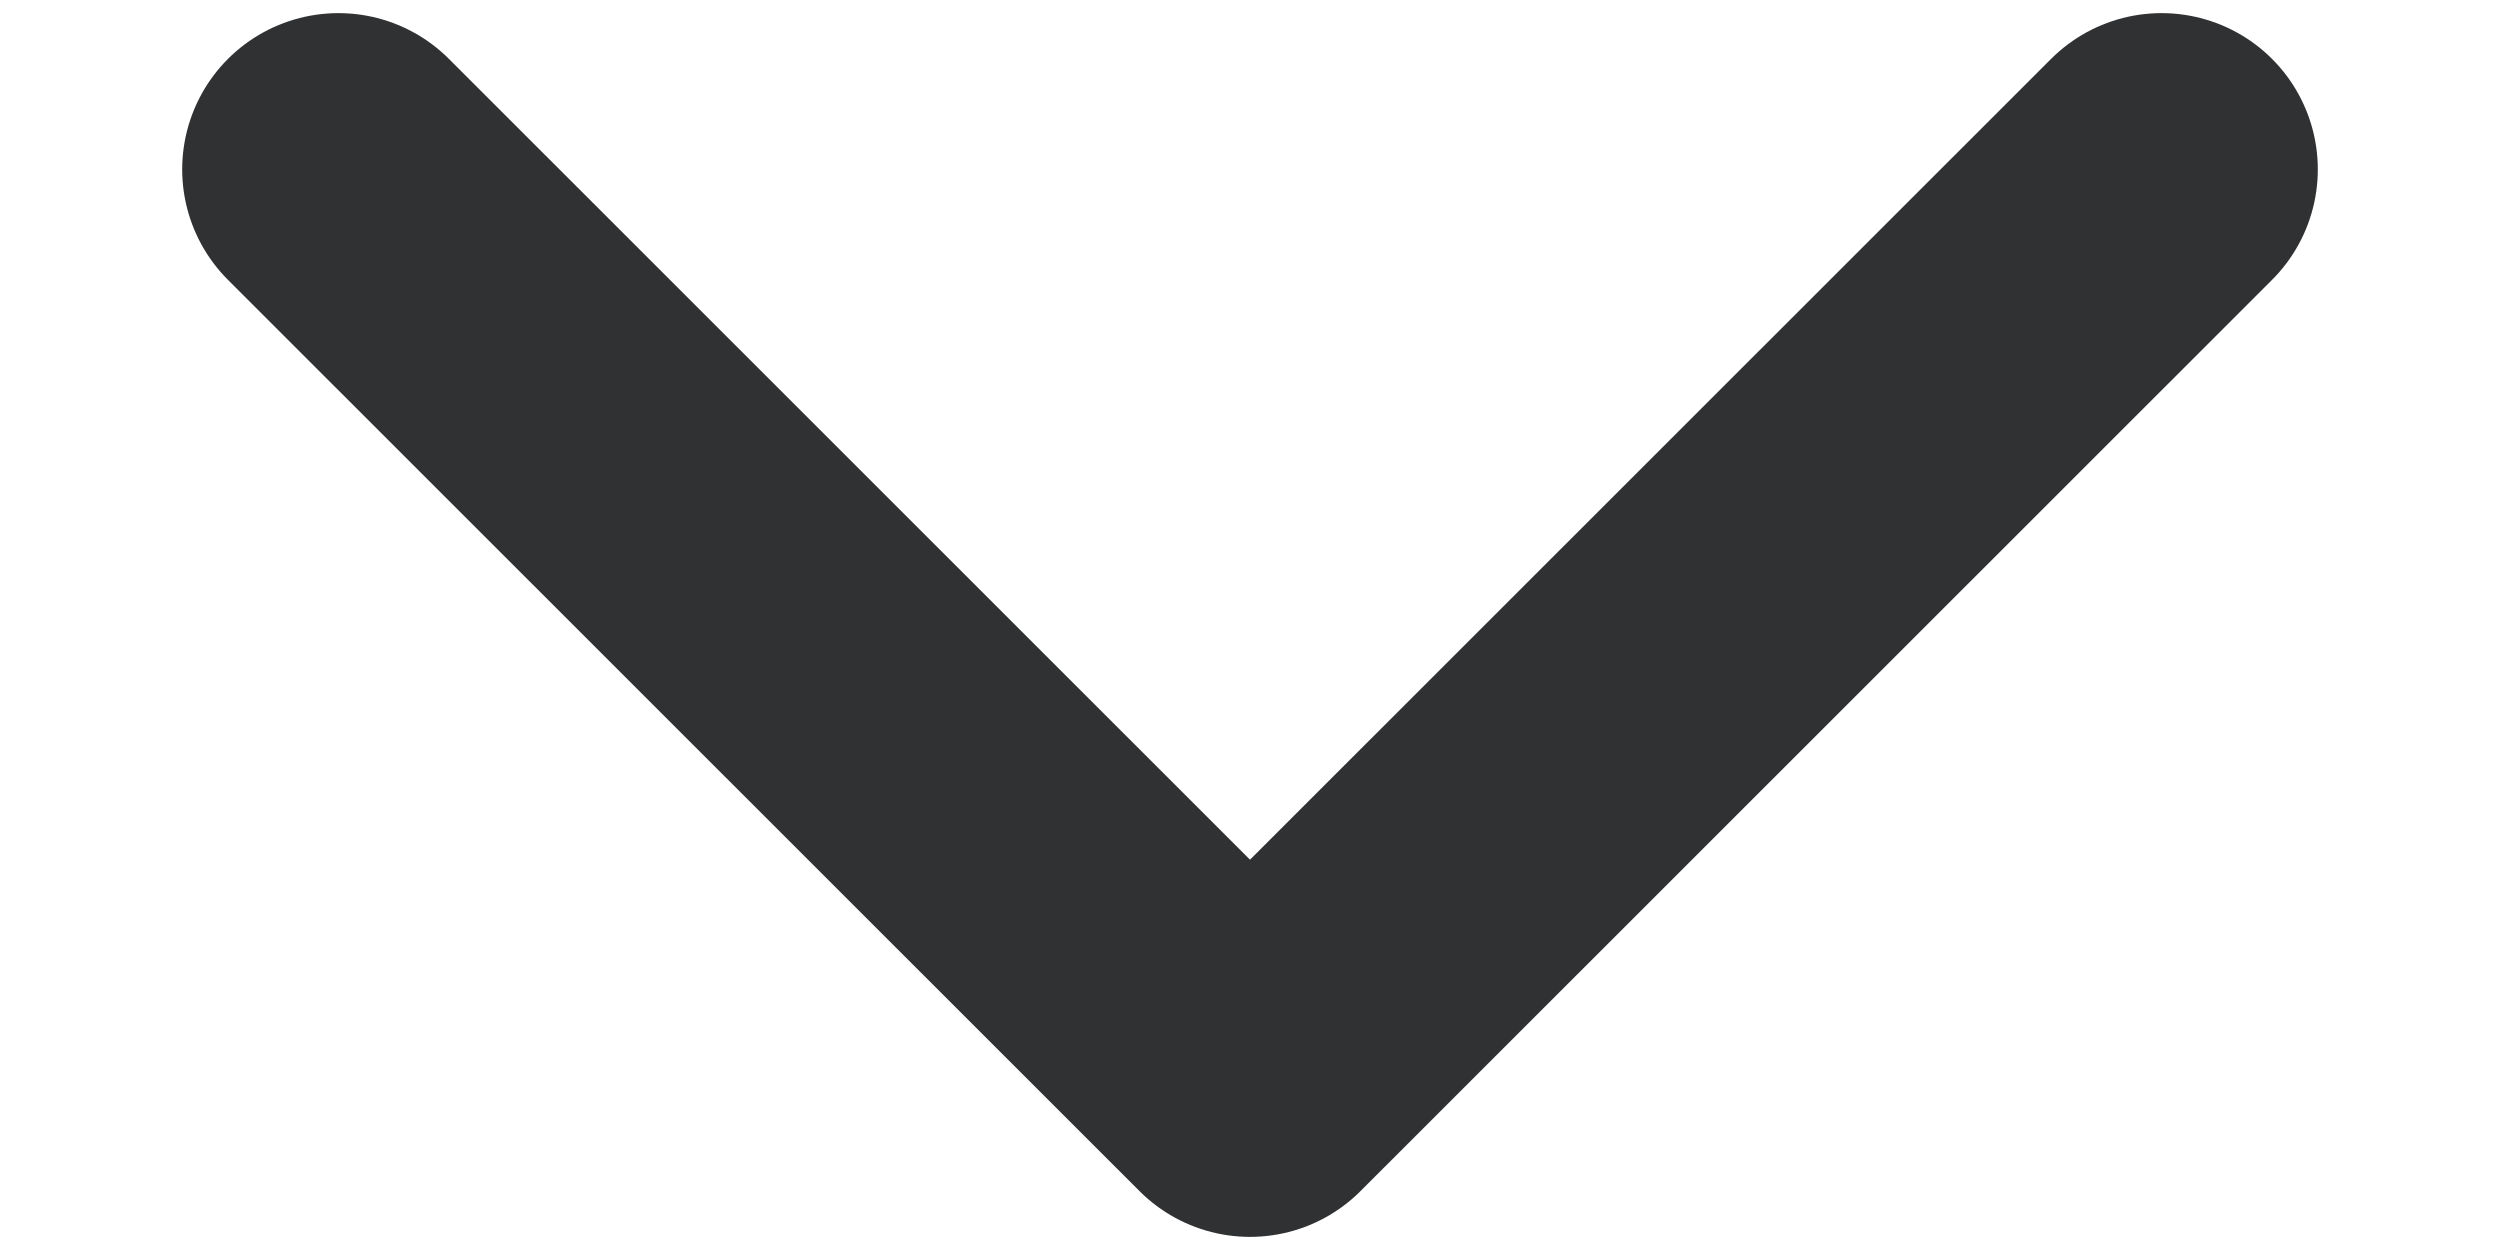
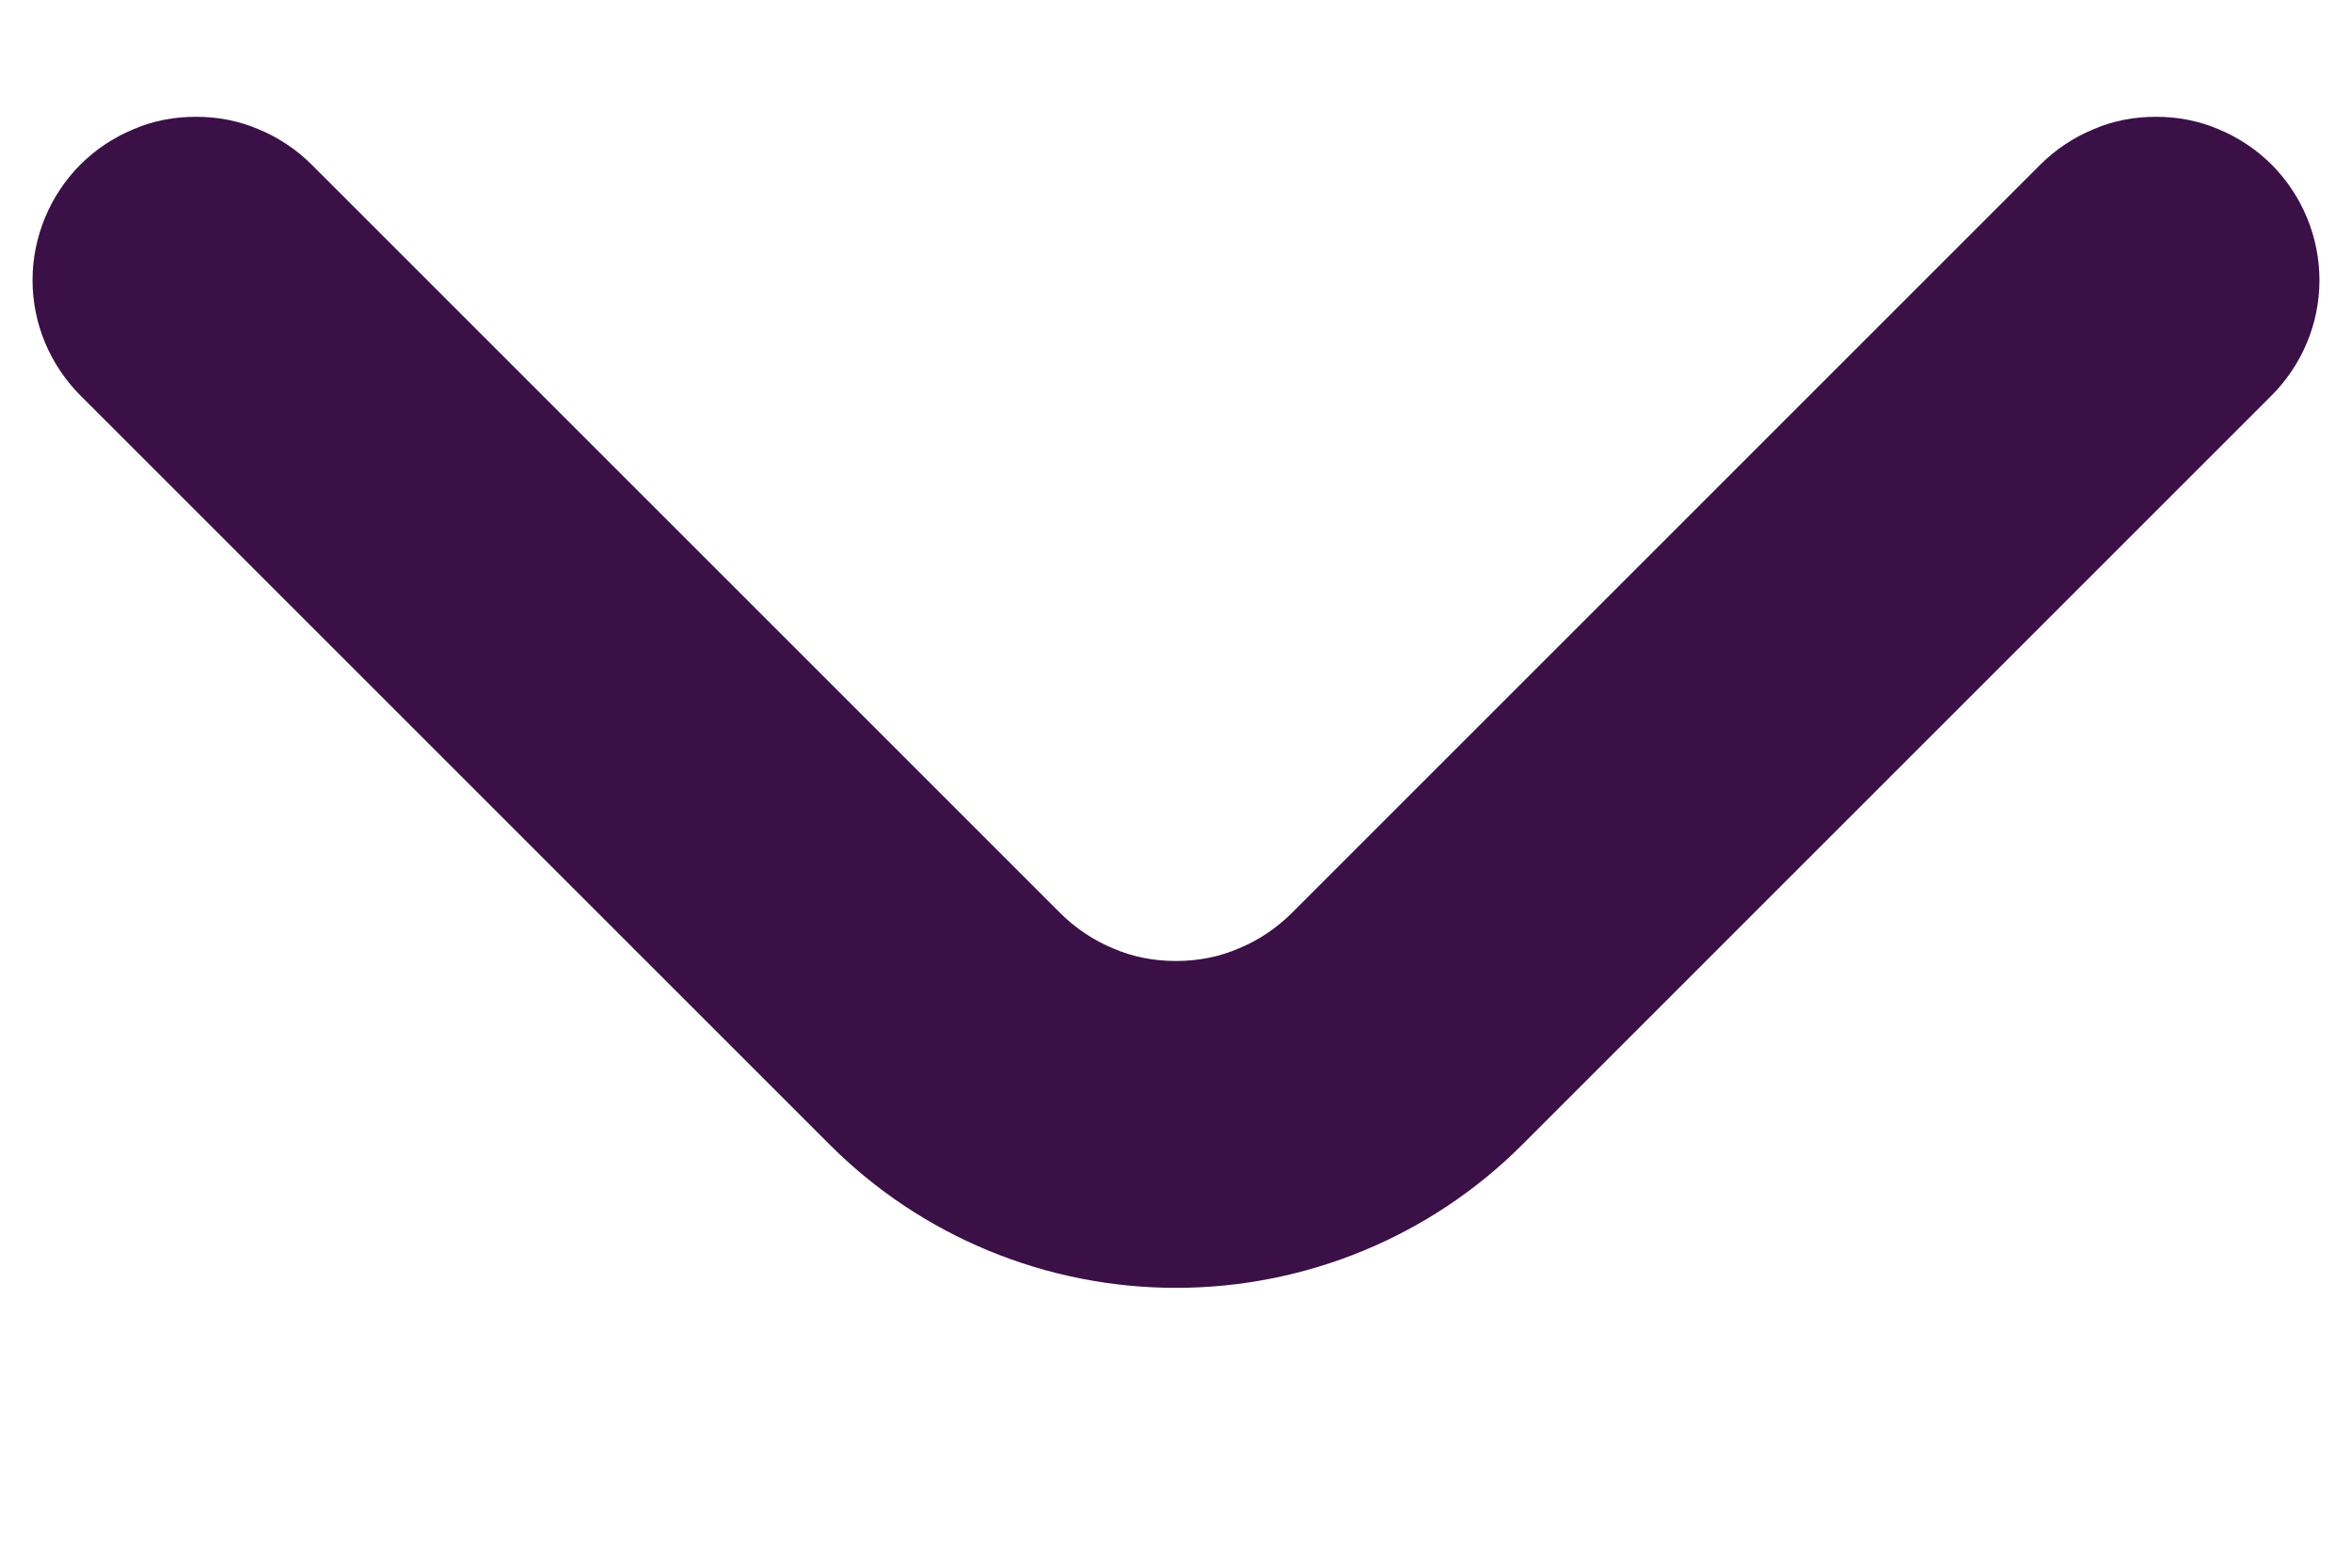
- <svg xmlns="http://www.w3.org/2000/svg" width="8" height="4" viewBox="0 0 8 4" fill="none">
-   <path d="M6.917 0.542L4 3.458L1.083 0.542" stroke="#2F3132" stroke-linecap="round" stroke-linejoin="round" />
+ <svg xmlns="http://www.w3.org/2000/svg" width="6" height="4" viewBox="0 0 6 4" fill="none">
+   <path d="M5.796 0.421C5.757 0.382 5.711 0.351 5.66 0.33C5.609 0.308 5.555 0.298 5.5 0.298C5.445 0.298 5.39 0.308 5.34 0.33C5.289 0.351 5.243 0.382 5.204 0.421L3.296 2.329C3.257 2.368 3.211 2.399 3.16 2.42C3.109 2.442 3.055 2.452 3 2.452C2.945 2.452 2.89 2.442 2.84 2.42C2.789 2.399 2.743 2.368 2.704 2.329L0.796 0.421C0.757 0.382 0.711 0.351 0.66 0.33C0.609 0.308 0.555 0.298 0.5 0.298C0.445 0.298 0.39 0.308 0.34 0.33C0.289 0.351 0.243 0.382 0.204 0.421C0.127 0.499 0.083 0.605 0.083 0.715C0.083 0.825 0.127 0.93 0.204 1.008L2.117 2.921C2.351 3.155 2.669 3.286 3 3.286C3.331 3.286 3.649 3.155 3.883 2.921L5.796 1.008C5.873 0.93 5.917 0.825 5.917 0.715C5.917 0.605 5.873 0.499 5.796 0.421Z" fill="#3A1047" />
</svg>
